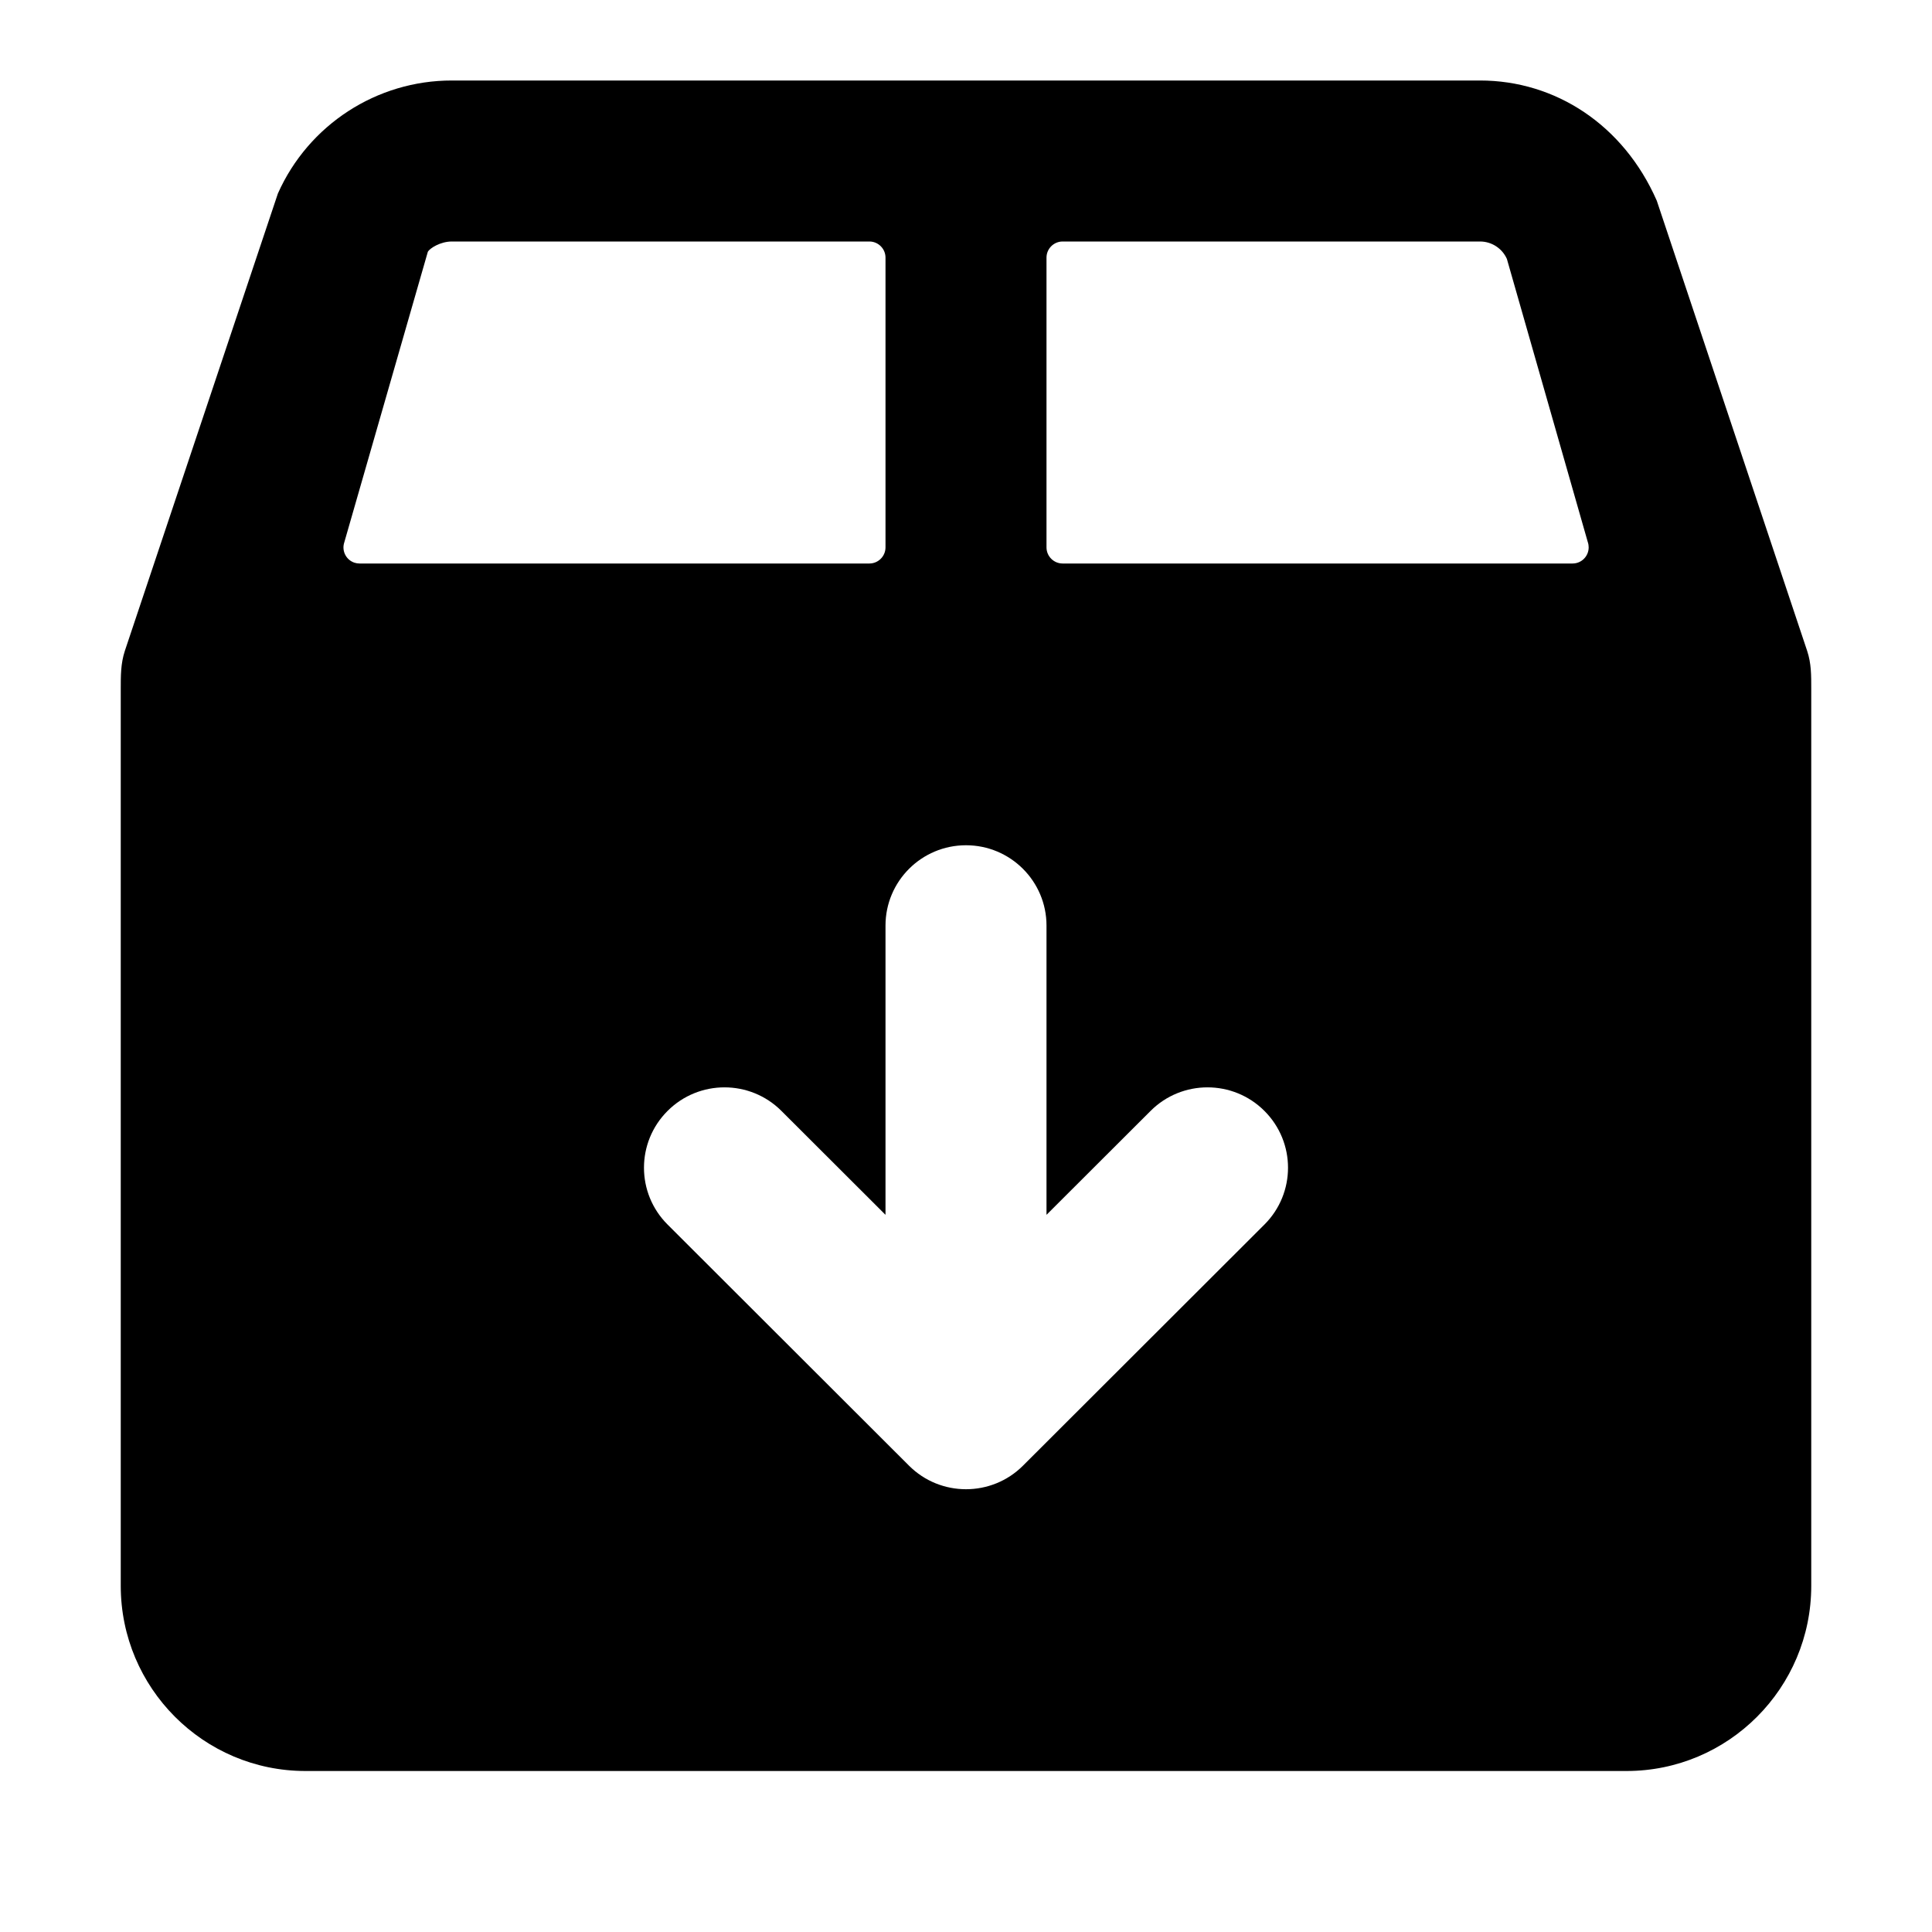
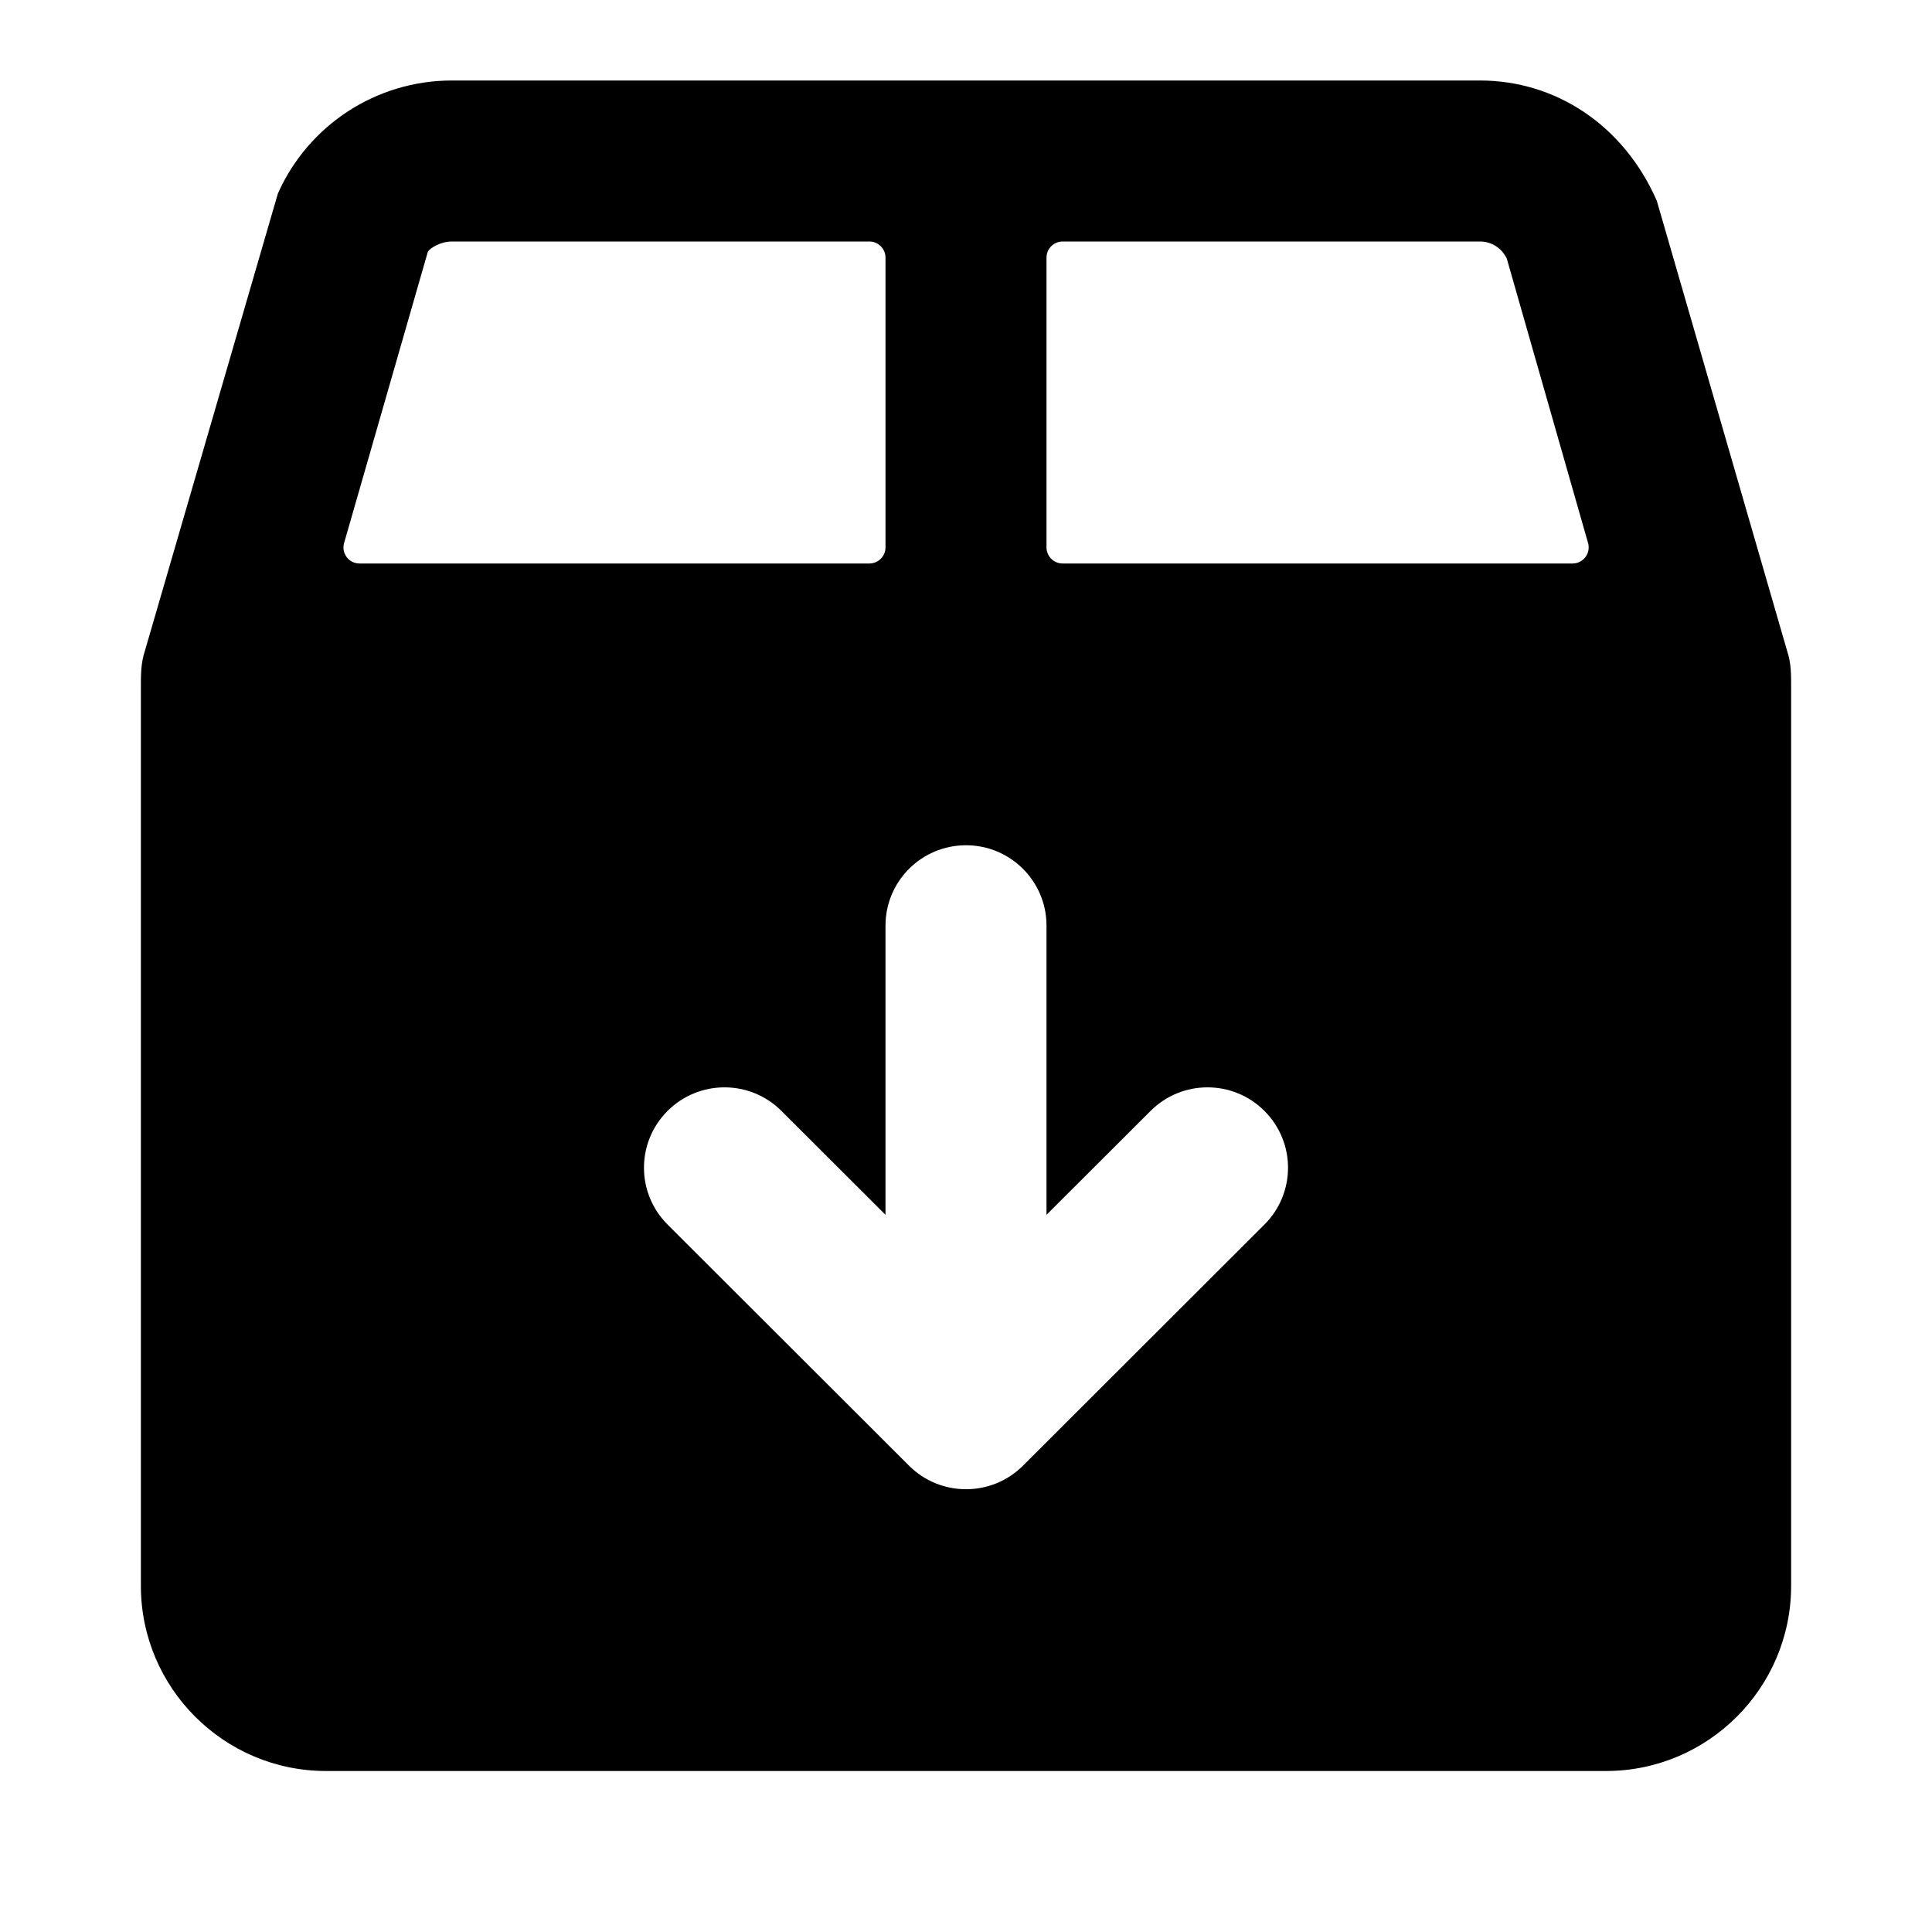
<svg xmlns="http://www.w3.org/2000/svg" width="24" height="24" viewBox="0 0 24 24">
-   <path d="M11,3.2 C11,3.09 10.91,3 10.8,3 L5.613,3 C5.469,3 5.339,3.085 5.315,3.127 L4.277,6.737 C4.242,6.841 4.298,6.955 4.403,6.99 C4.424,6.997 4.445,7 4.466,7 L10.8,7 C10.91,7 11,6.91 11,6.8 L11,3.2 Z M19.535,7 C19.646,7 19.735,6.91 19.735,6.8 C19.735,6.779 19.732,6.757 19.725,6.737 L18.719,3.216 C18.66,3.085 18.53,3 18.386,3 L13.2,3 C13.09,3 13,3.09 13,3.2 L13,6.8 C13,6.91 13.09,7 13.2,7 L19.535,7 Z M1.5,8.558 C1.5,8.398 1.499,8.243 1.551,8.085 L3.452,2.404 C3.832,1.55 4.68,0.999 5.614,1 L18.386,1 C19.321,1 20.167,1.55 20.581,2.493 L22.449,8.085 C22.501,8.242 22.5,8.386 22.5,8.558 L22.5,19.7 C22.5,20.968 21.472,22 20.205,22 L3.795,22 C2.528,22 1.5,20.968 1.5,19.7 L1.5,8.558 Z M13,15.091 L13,11.498 C13,10.947 12.552,10.5 12,10.5 C11.448,10.5 11,10.947 11,11.498 L11,15.091 L9.707,13.8 C9.317,13.41 8.683,13.41 8.293,13.8 C7.902,14.19 7.902,14.822 8.293,15.212 L11.293,18.208 C11.683,18.597 12.317,18.597 12.707,18.208 L15.707,15.212 C16.098,14.822 16.098,14.19 15.707,13.8 C15.317,13.41 14.683,13.41 14.293,13.8 L13,15.091 Z" />
+   <path d="M11,3.2 C11,3.09 10.91,3 10.8,3 L5.613,3 C5.469,3 5.339,3.085 5.315,3.127 L4.277,6.737 C4.242,6.841 4.298,6.955 4.403,6.99 C4.424,6.997 4.445,7 4.466,7 L10.8,7 C10.91,7 11,6.91 11,6.8 L11,3.2 Z M19.535,7 C19.646,7 19.735,6.91 19.735,6.8 C19.735,6.779 19.732,6.757 19.725,6.737 L18.719,3.216 C18.66,3.085 18.53,3 18.386,3 L13.2,3 C13.09,3 13,3.09 13,3.2 L13,6.8 C13,6.91 13.09,7 13.2,7 L19.535,7 Z M1.75,8.558 C1.75,8.398 1.747,8.243 1.8,8.085 L3.452,2.404 C3.832,1.55 4.68,0.999 5.614,1 L18.386,1 C19.321,1 20.167,1.55 20.581,2.493 L22.2,8.085 C22.253,8.242 22.25,8.386 22.25,8.558 L22.25,19.7 C22.25,20.968 21.218,22 19.95,22 L4.05,22 C2.782,22 1.75,20.968 1.75,19.7 L1.75,8.558 Z M13,15.091 L13,11.498 C13,10.947 12.552,10.5 12,10.5 C11.448,10.5 11,10.947 11,11.498 L11,15.091 L9.707,13.8 C9.317,13.41 8.683,13.41 8.293,13.8 C7.902,14.19 7.902,14.822 8.293,15.212 L11.293,18.208 C11.683,18.597 12.317,18.597 12.707,18.208 L15.707,15.212 C16.098,14.822 16.098,14.19 15.707,13.8 C15.317,13.41 14.683,13.41 14.293,13.8 L13,15.091 Z" />
</svg>
